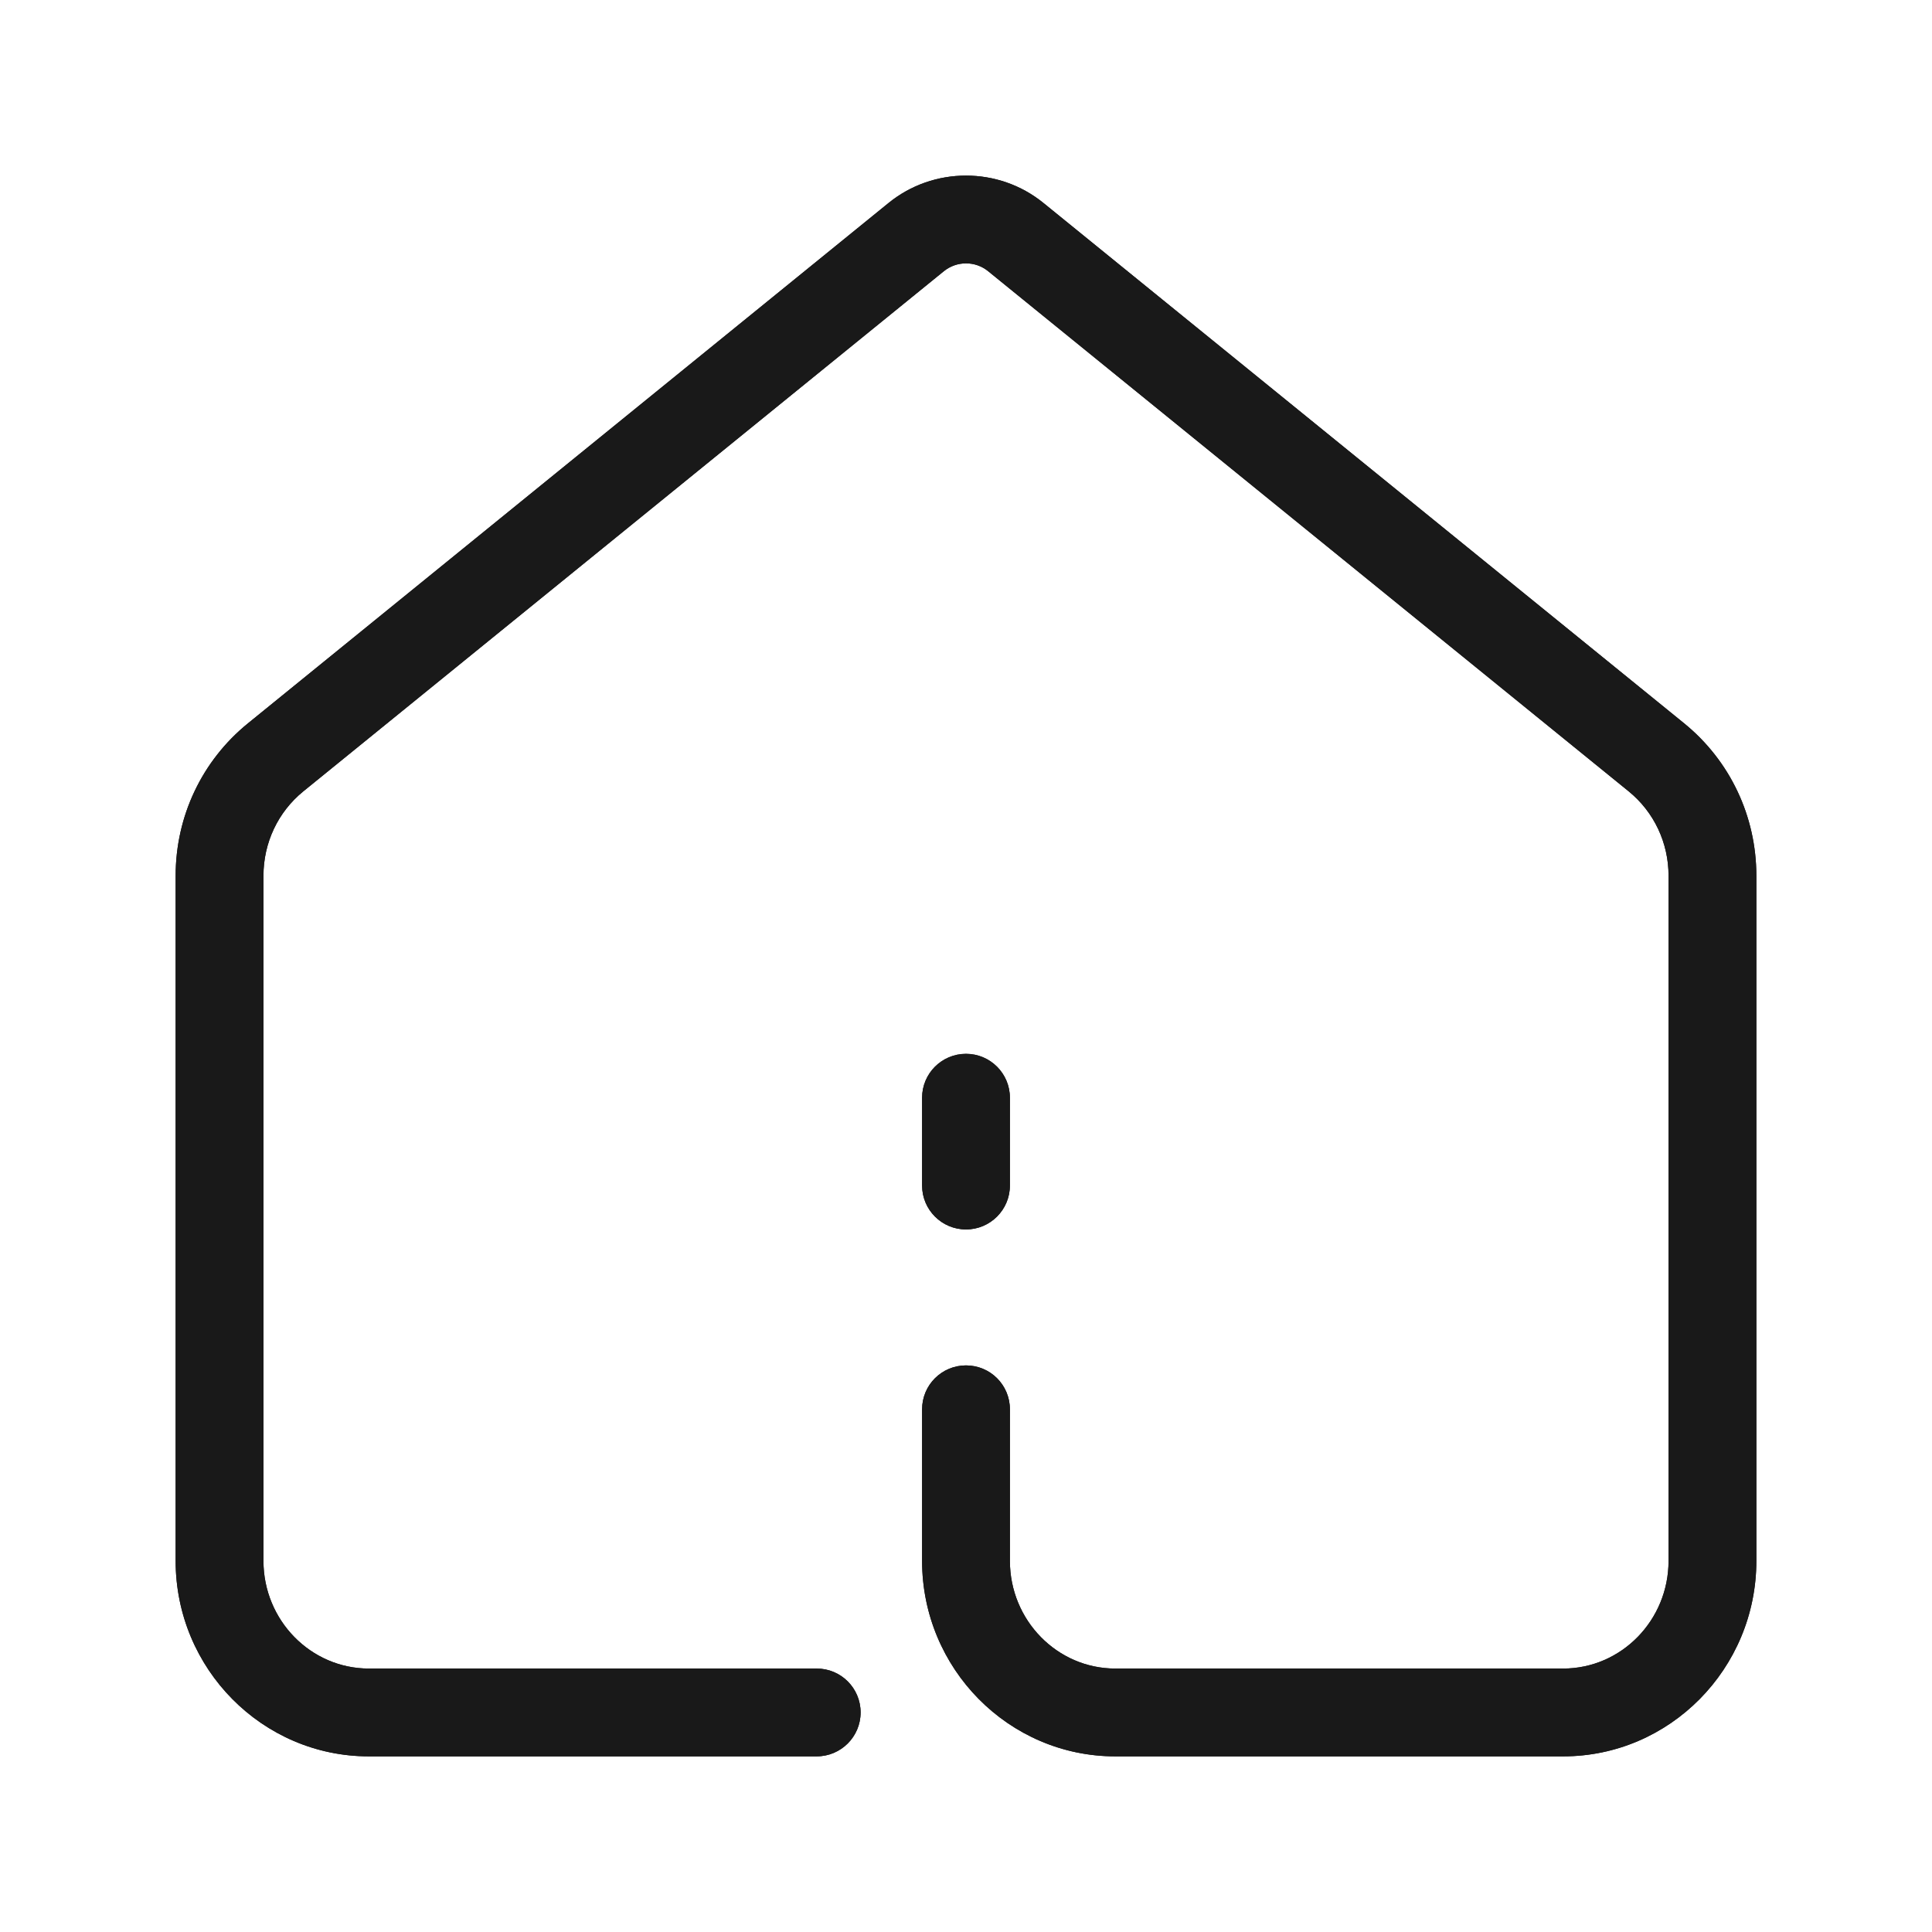
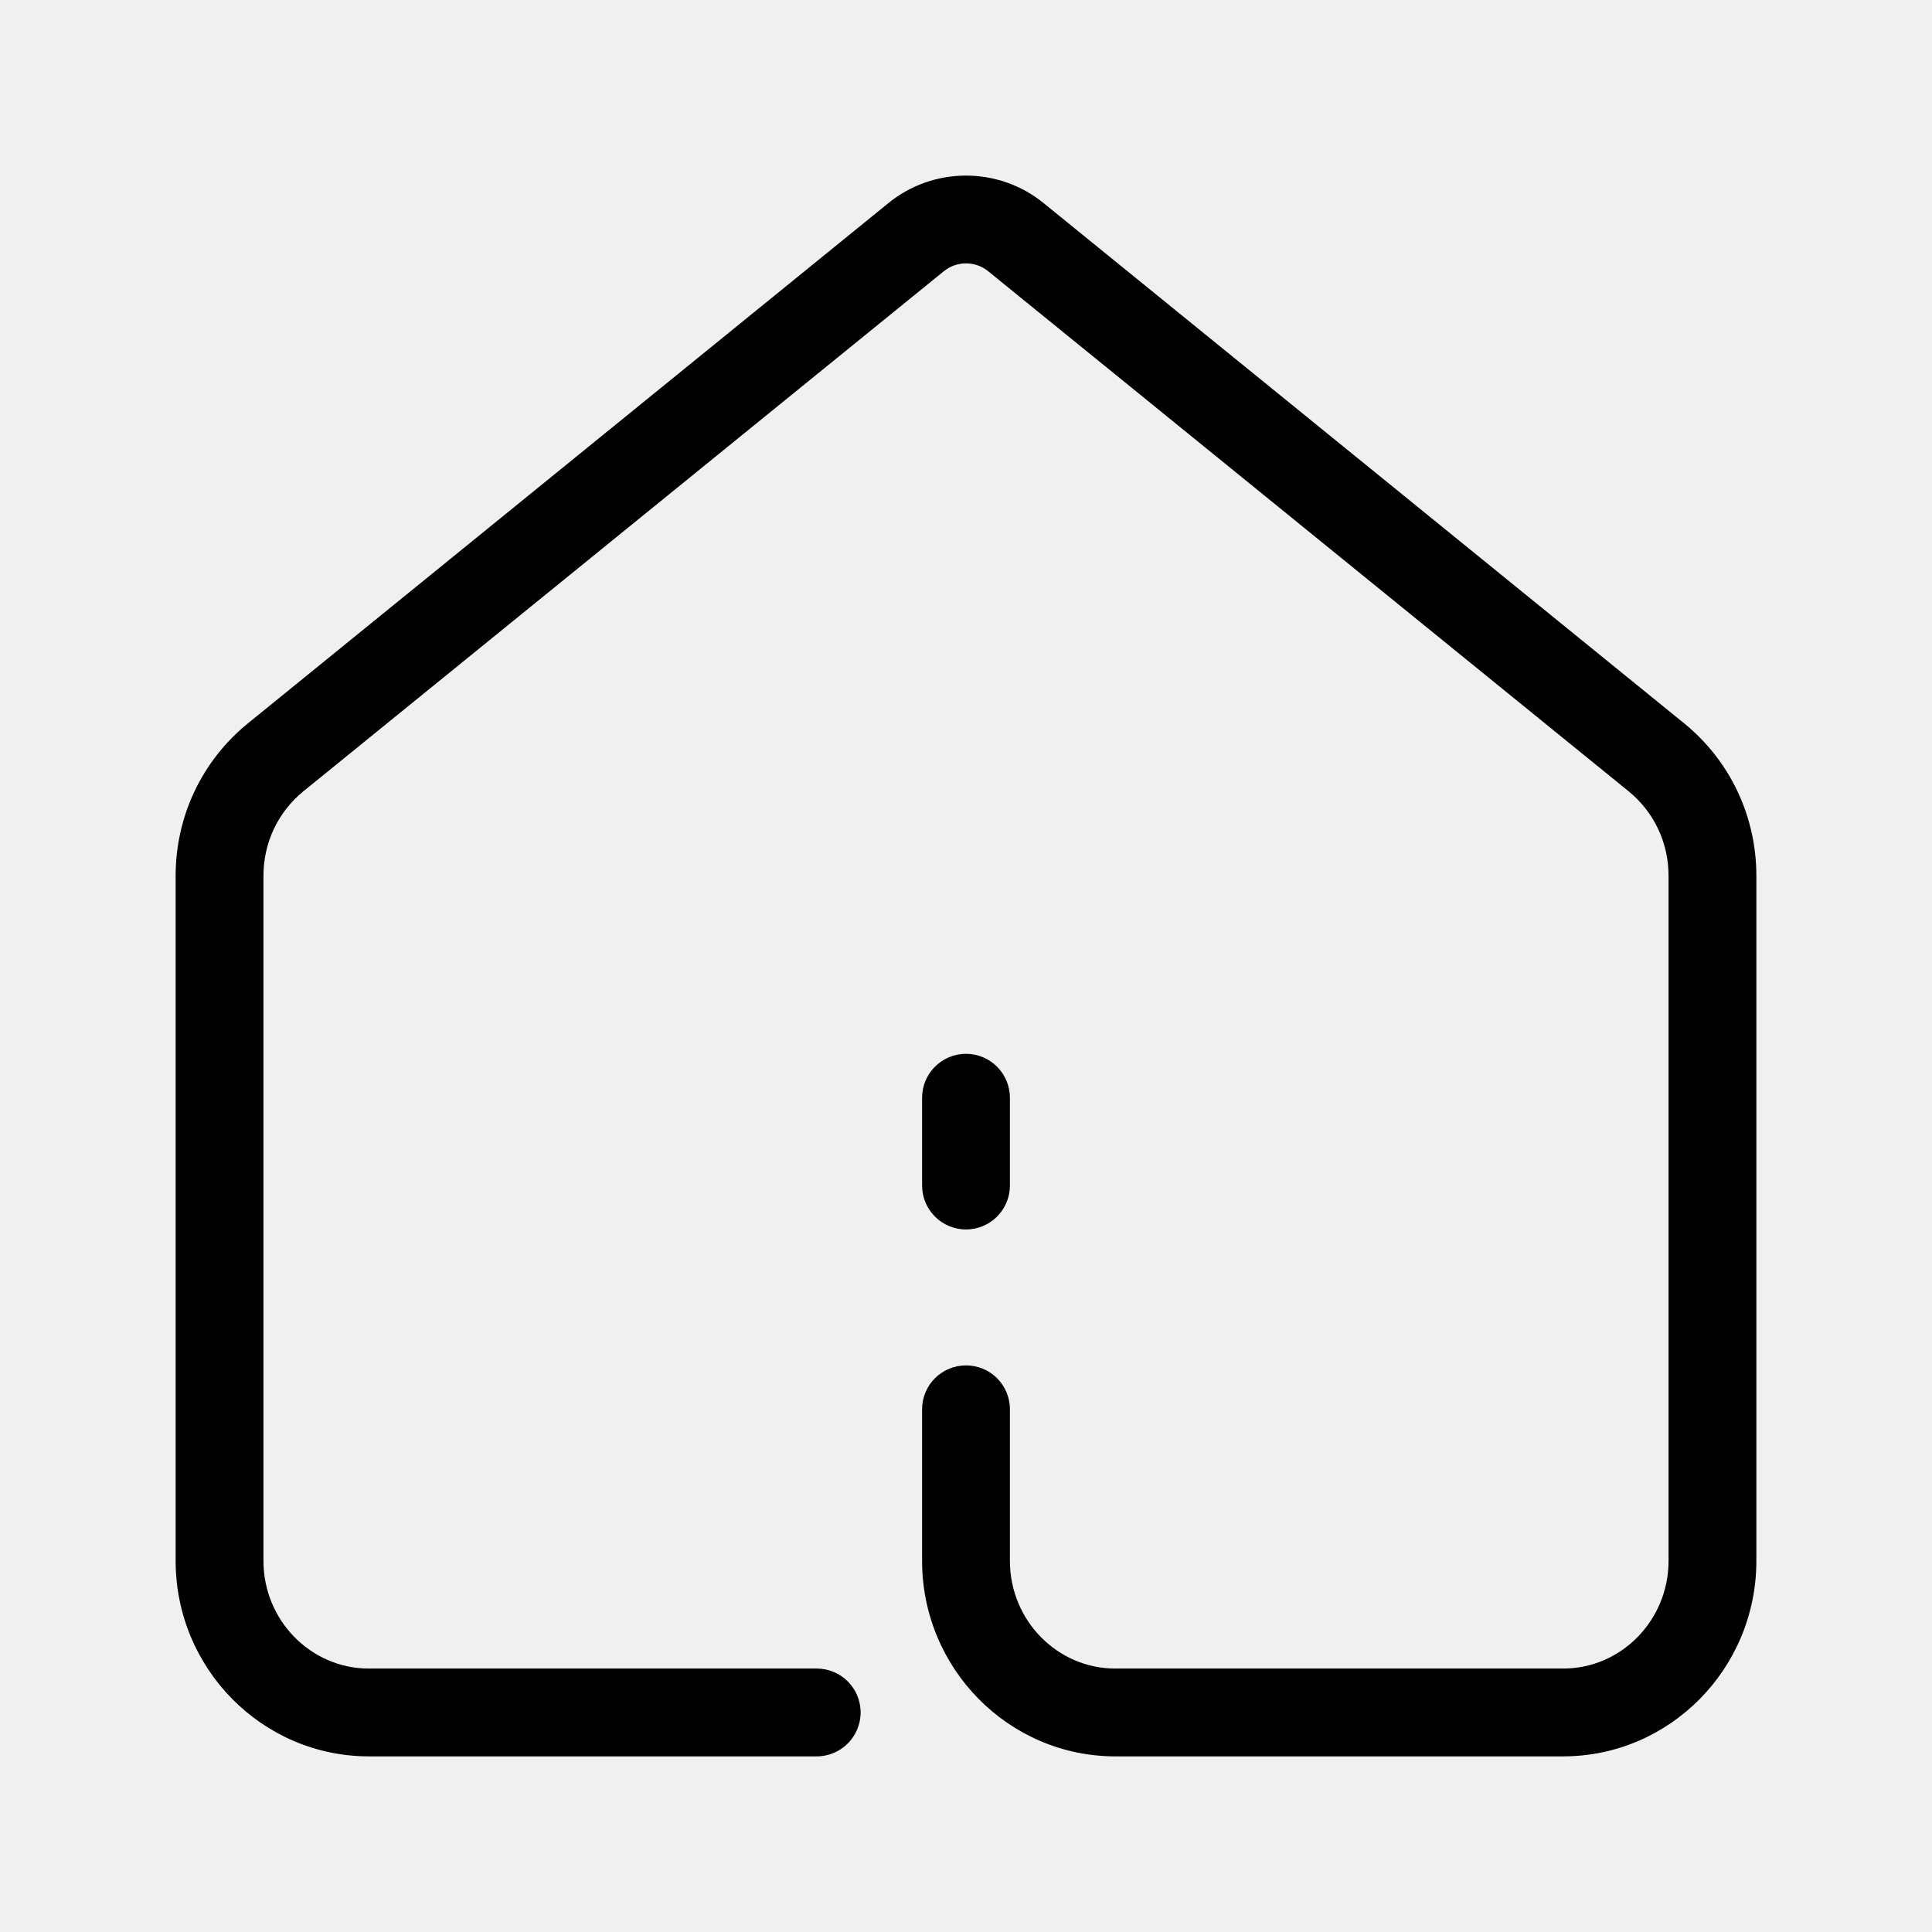
- <svg xmlns="http://www.w3.org/2000/svg" width="22px" height="22px" viewBox="0 0 22 22" version="1.1">
-   <defs />
-   <g stroke="none" stroke-width="1" fill="none" fill-rule="evenodd">
-     <g transform="translate(-52, -624)">
-       <rect id="background" fill="#FFFFFF" x="0" y="0" width="375" height="667" />
-       <g id="tab-bar" transform="translate(0, 617)">
-         <rect id="tab-background" fill="#FFFFFF" fill-rule="evenodd" x="0" y="1" width="375" height="49" />
-         <g id="tab-bar-块/今日/on" transform="translate(0, 1)">
-           <rect id="tab-background" fill="#FFFFFF" fill-rule="evenodd" x="0" y="0" width="125" height="49" />
-           <g id="icon/tab-bar/主页（当前）22px" transform="translate(52, 6)" fill-rule="evenodd" stroke-width="1">
-             <g id="Page-1">
-               <polygon id="Fill-1" fill="#FFFFFF" opacity="0" points="0 22 22 22 22 0 0 0" />
-               <path d="M19.178,8.237 L11.884,2.313 C11.372,1.895 10.628,1.895 10.116,2.313 L2.823,8.237 C2.3,8.662 2,9.295 2,9.973 L2,17.774 C2,19.002 2.988,20 4.2,20 L9.3,20 C9.576,20 9.8,19.776 9.8,19.5 C9.8,19.223 9.576,19 9.3,19 L4.2,19 C3.538,19 3,18.45 3,17.774 L3,9.973 C3,9.597 3.165,9.247 3.453,9.012 L10.747,3.089 C10.894,2.969 11.107,2.969 11.253,3.089 L18.547,9.012 C18.835,9.247 19,9.597 19,9.973 L19,17.774 C19,18.45 18.462,19 17.8,19 L12.7,19 C12.038,19 11.5,18.45 11.5,17.774 L11.5,16.048 C11.5,15.771 11.277,15.548 11,15.548 C10.724,15.548 10.5,15.771 10.5,16.048 L10.5,17.774 C10.5,19.002 11.488,20 12.7,20 L17.8,20 C19.013,20 20,19.002 20,17.774 L20,9.973 C20,9.295 19.7,8.662 19.178,8.237" id="Fill-3" fill="#191919" />
-               <path d="M11,14 C11.276,14 11.5,13.776 11.5,13.5 L11.5,12.5 C11.5,12.224 11.276,12 11,12 C10.724,12 10.5,12.224 10.5,12.5 L10.5,13.5 C10.5,13.776 10.724,14 11,14" id="Fill-5" fill="#191919" />
-             </g>
-           </g>
-           <text id="今日" font-family="PingFangSC-Regular, PingFang SC" font-size="12" font-weight="normal" fill="#191919">
-             <tspan x="51" y="41">今日</tspan>
-           </text>
-         </g>
-         <g id="tab-bar-块/购物袋/off" transform="translate(125, 1)">
-           <rect id="tab-background" fill="#FFFFFF" fill-rule="evenodd" x="0" y="0" width="125" height="49" />
-           <g id="icon/tab-bar/购物袋（静默）22px" transform="translate(52, 6)" fill-rule="evenodd" stroke-width="1">
-             <g id="Page-1">
-               <polygon id="Fill-1" fill="#FFFFFF" opacity="0" points="0 22 22 22 22 0 0 0" />
-               <path d="M18,19 C18,19.552 17.552,20 17,20 L5,20 C4.448,20 4,19.552 4,19 L4,3 C4,2.448 4.448,2 5,2 L17,2 C17.552,2 18,2.448 18,3 L18,19 Z M17,1 L5,1 C3.896,1 3,1.896 3,3 L3,19 C3,20.104 3.896,21 5,21 L17,21 C18.104,21 19,20.104 19,19 L19,3 C19,1.896 18.104,1 17,1 Z" id="Fill-3" fill="#CCCCCC" />
-               <path d="M15.375,16 L6.625,16 C6.28,16 6,16.224 6,16.5 C6,16.776 6.28,17 6.625,17 L15.375,17 C15.72,17 16,16.776 16,16.5 C16,16.224 15.72,16 15.375,16" id="Fill-5" fill="#CCCCCC" />
-               <path d="M16,5 C15.724,5 15.5,5.224 15.5,5.5 C15.5,7.897 13.397,10 11,10 C8.519,10 6.5,7.981 6.5,5.5 C6.5,5.224 6.276,5 6,5 C5.724,5 5.5,5.224 5.5,5.5 C5.5,8.532 7.968,11 11,11 C13.981,11 16.5,8.481 16.5,5.5 C16.5,5.224 16.276,5 16,5" id="Fill-7" fill="#CCCCCC" />
-             </g>
-           </g>
-           <text id="购物袋" font-family="PingFangSC-Regular, PingFang SC" font-size="12" font-weight="normal" fill="#CCCCCC">
-             <tspan x="45" y="41">购物袋</tspan>
-           </text>
-         </g>
-         <g id="tab-bar-块/我的商品/off" transform="translate(250, 1)">
-           <rect id="tab-background" fill="#FFFFFF" fill-rule="evenodd" x="0" y="0" width="125" height="49" />
-           <g id="icon/tab-bar/个人中心（当前）22px" transform="translate(52, 6)" fill-rule="evenodd" stroke-width="1">
-             <g id="Page-1">
-               <polygon id="Fill-1" fill="#FFFFFF" opacity="0" points="0 22 22 22 22 0 0 0" />
-               <path d="M19,20 C18.724,20 18.5,19.776 18.5,19.5 C18.5,17.09 17.329,14.812 15.368,13.403 C15.145,13.242 15.093,12.93 15.254,12.705 C15.415,12.48 15.727,12.43 15.952,12.591 C18.174,14.187 19.5,16.769 19.5,19.5 C19.5,19.776 19.276,20 19,20" id="Fill-3" fill="#CCCCCC" />
-               <path d="M11,11 C8.794,11 7,9.205 7,7 C7,4.794 8.794,3 11,3 C13.206,3 15,4.794 15,7 C15,9.205 13.206,11 11,11 M11,2 C8.238,2 6,4.238 6,7 C6,8.882 7.052,10.501 8.588,11.354 C5.073,12.397 2.5,15.652 2.5,19.5 C2.5,19.776 2.724,20 3,20 C3.276,20 3.5,19.776 3.5,19.5 C3.5,15.364 6.864,12 11,12 C13.762,12 16,9.762 16,7 C16,4.238 13.762,2 11,2" id="Fill-5" fill="#CCCCCC" />
-             </g>
-           </g>
-           <text id="我的商品" font-family="PingFangSC-Regular, PingFang SC" font-size="12" font-weight="normal" fill="#CCCCCC">
-             <tspan x="39" y="41">我的商品</tspan>
-           </text>
-         </g>
-         <rect id="line" fill="#F2F2F2" fill-rule="evenodd" x="0" y="0" width="375" height="1" />
-       </g>
-       <g id="tab-bar" transform="translate(0, 617)">
-         <rect id="tab-background" fill="#FFFFFF" x="0" y="1" width="375" height="49" />
-         <g id="tab-bar-块/今日/on" transform="translate(0, 1)">
-           <rect id="tab-background" fill="#FFFFFF" fill-rule="evenodd" x="0" y="0" width="125" height="49" />
-           <g id="icon/tab-bar/主页（当前）22px" transform="translate(52, 6)" fill-rule="evenodd" stroke-width="1">
-             <g id="Page-1">
-               <polygon id="Fill-1" fill="#FFFFFF" opacity="0" points="0 22 22 22 22 0 0 0" />
-               <path d="M19.178,8.237 L11.884,2.313 C11.372,1.895 10.628,1.895 10.116,2.313 L2.823,8.237 C2.3,8.662 2,9.295 2,9.973 L2,17.774 C2,19.002 2.988,20 4.2,20 L9.3,20 C9.576,20 9.8,19.776 9.8,19.5 C9.8,19.223 9.576,19 9.3,19 L4.2,19 C3.538,19 3,18.45 3,17.774 L3,9.973 C3,9.597 3.165,9.247 3.453,9.012 L10.747,3.089 C10.894,2.969 11.107,2.969 11.253,3.089 L18.547,9.012 C18.835,9.247 19,9.597 19,9.973 L19,17.774 C19,18.45 18.462,19 17.8,19 L12.7,19 C12.038,19 11.5,18.45 11.5,17.774 L11.5,16.048 C11.5,15.771 11.277,15.548 11,15.548 C10.724,15.548 10.5,15.771 10.5,16.048 L10.5,17.774 C10.5,19.002 11.488,20 12.7,20 L17.8,20 C19.013,20 20,19.002 20,17.774 L20,9.973 C20,9.295 19.7,8.662 19.178,8.237" id="Fill-3" fill="#191919" />
-               <path d="M11,14 C11.276,14 11.5,13.776 11.5,13.5 L11.5,12.5 C11.5,12.224 11.276,12 11,12 C10.724,12 10.5,12.224 10.5,12.5 L10.5,13.5 C10.5,13.776 10.724,14 11,14" id="Fill-5" fill="#191919" />
-             </g>
-           </g>
-           <text id="今日" font-family="PingFangSC-Regular, PingFang SC" font-size="12" font-weight="normal" fill="#191919">
-             <tspan x="51" y="41">今日</tspan>
-           </text>
-         </g>
-         <g id="tab-bar-块/今日/on" transform="translate(0, 1)">
-           <rect id="tab-background" fill="#FFFFFF" x="0" y="0" width="125" height="49" />
-           <g id="icon/tab-bar/主页（当前）22px" transform="translate(52, 6)">
-             <g id="Page-1">
-               <polygon id="Fill-1" fill="#FFFFFF" opacity="0" points="0 22 22 22 22 0 0 0" />
-               <path d="M19.178,8.237 L11.884,2.313 C11.372,1.895 10.628,1.895 10.116,2.313 L2.823,8.237 C2.3,8.662 2,9.295 2,9.973 L2,17.774 C2,19.002 2.988,20 4.2,20 L9.3,20 C9.576,20 9.8,19.776 9.8,19.5 C9.8,19.223 9.576,19 9.3,19 L4.2,19 C3.538,19 3,18.45 3,17.774 L3,9.973 C3,9.597 3.165,9.247 3.453,9.012 L10.747,3.089 C10.894,2.969 11.107,2.969 11.253,3.089 L18.547,9.012 C18.835,9.247 19,9.597 19,9.973 L19,17.774 C19,18.45 18.462,19 17.8,19 L12.7,19 C12.038,19 11.5,18.45 11.5,17.774 L11.5,16.048 C11.5,15.771 11.277,15.548 11,15.548 C10.724,15.548 10.5,15.771 10.5,16.048 L10.5,17.774 C10.5,19.002 11.488,20 12.7,20 L17.8,20 C19.013,20 20,19.002 20,17.774 L20,9.973 C20,9.295 19.7,8.662 19.178,8.237" id="Fill-3" fill="#191919" />
-               <path d="M11,14 C11.276,14 11.5,13.776 11.5,13.5 L11.5,12.5 C11.5,12.224 11.276,12 11,12 C10.724,12 10.5,12.224 10.5,12.5 L10.5,13.5 C10.5,13.776 10.724,14 11,14" id="Fill-5" fill="#191919" />
-             </g>
-           </g>
-           <g id="icon/tab-bar/主页（当前）22px" transform="translate(52, 6)">
-             <g id="Page-1">
-               <polygon id="Fill-1" fill="#FFFFFF" opacity="0" points="0 22 22 22 22 0 0 0" />
-               <path d="M19.178,8.237 L11.884,2.313 C11.372,1.895 10.628,1.895 10.116,2.313 L2.823,8.237 C2.3,8.662 2,9.295 2,9.973 L2,17.774 C2,19.002 2.988,20 4.2,20 L9.3,20 C9.576,20 9.8,19.776 9.8,19.5 C9.8,19.223 9.576,19 9.3,19 L4.2,19 C3.538,19 3,18.45 3,17.774 L3,9.973 C3,9.597 3.165,9.247 3.453,9.012 L10.747,3.089 C10.894,2.969 11.107,2.969 11.253,3.089 L18.547,9.012 C18.835,9.247 19,9.597 19,9.973 L19,17.774 C19,18.45 18.462,19 17.8,19 L12.7,19 C12.038,19 11.5,18.45 11.5,17.774 L11.5,16.048 C11.5,15.771 11.277,15.548 11,15.548 C10.724,15.548 10.5,15.771 10.5,16.048 L10.5,17.774 C10.5,19.002 11.488,20 12.7,20 L17.8,20 C19.013,20 20,19.002 20,17.774 L20,9.973 C20,9.295 19.7,8.662 19.178,8.237" id="Fill-3" fill="#191919" />
-               <path d="M11,14 C11.276,14 11.5,13.776 11.5,13.5 L11.5,12.5 C11.5,12.224 11.276,12 11,12 C10.724,12 10.5,12.224 10.5,12.5 L10.5,13.5 C10.5,13.776 10.724,14 11,14" id="Fill-5" fill="#191919" />
-             </g>
-           </g>
-         </g>
-       </g>
-     </g>
+ <svg xmlns="http://www.w3.org/2000/svg" viewBox="0 0 22 22" version="1.1">
+   <g id="today-icon" stroke-width="1">
+     <path d="M19.178,8.237 L11.884,2.313 C11.372,1.895 10.628,1.895 10.116,2.313 L2.823,8.237 C2.3,8.662 2,9.295 2,9.973 L2,17.774 C2,19.002 2.988,20 4.2,20 L9.3,20 C9.576,20 9.8,19.776 9.8,19.5 C9.8,19.223 9.576,19 9.3,19 L4.2,19 C3.538,19 3,18.45 3,17.774 L3,9.973 C3,9.597 3.165,9.247 3.453,9.012 L10.747,3.089 C10.894,2.969 11.107,2.969 11.253,3.089 L18.547,9.012 C18.835,9.247 19,9.597 19,9.973 L19,17.774 C19,18.45 18.462,19 17.8,19 L12.7,19 C12.038,19 11.5,18.45 11.5,17.774 L11.5,16.048 C11.5,15.771 11.277,15.548 11,15.548 C10.724,15.548 10.5,15.771 10.5,16.048 L10.5,17.774 C10.5,19.002 11.488,20 12.7,20 L17.8,20 C19.013,20 20,19.002 20,17.774 L20,9.973 C20,9.295 19.7,8.662 19.178,8.237" id="Fill-3" />
+     <path d="M11,14 C11.276,14 11.5,13.776 11.5,13.5 L11.5,12.5 C11.5,12.224 11.276,12 11,12 C10.724,12 10.5,12.224 10.5,12.5 L10.5,13.5 C10.5,13.776 10.724,14 11,14" id="Fill-5" />
  </g>
</svg>
